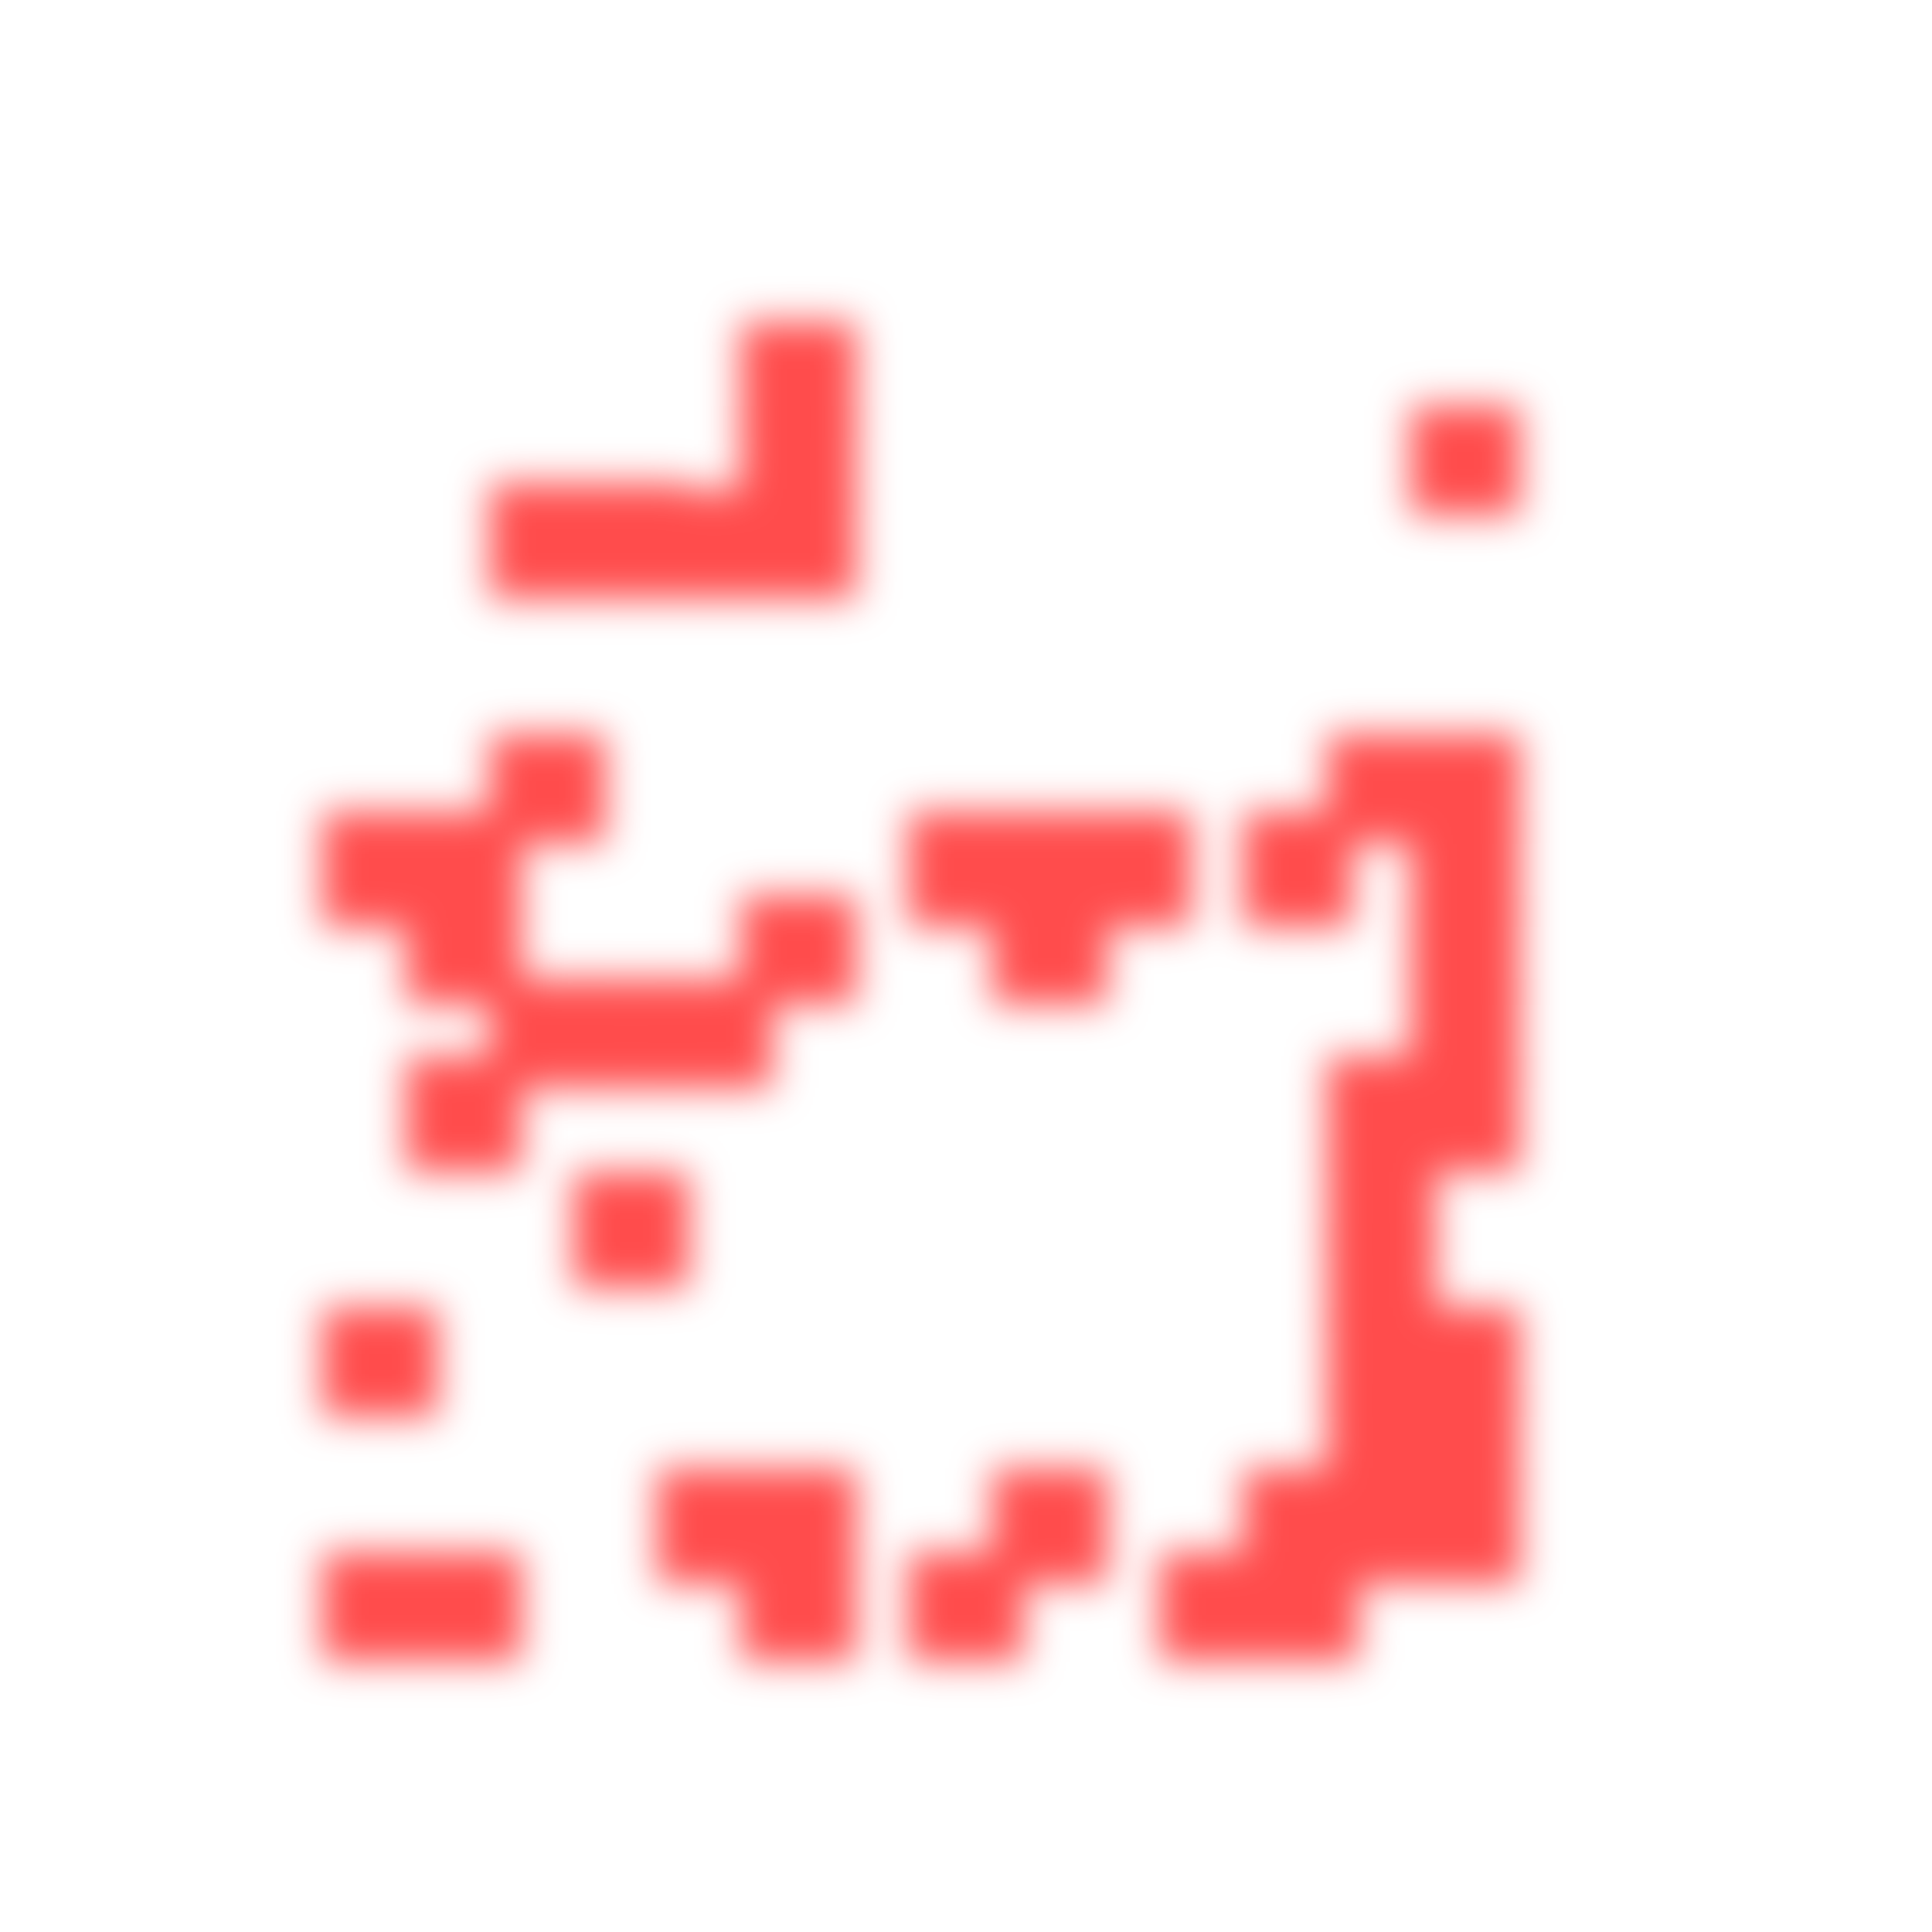
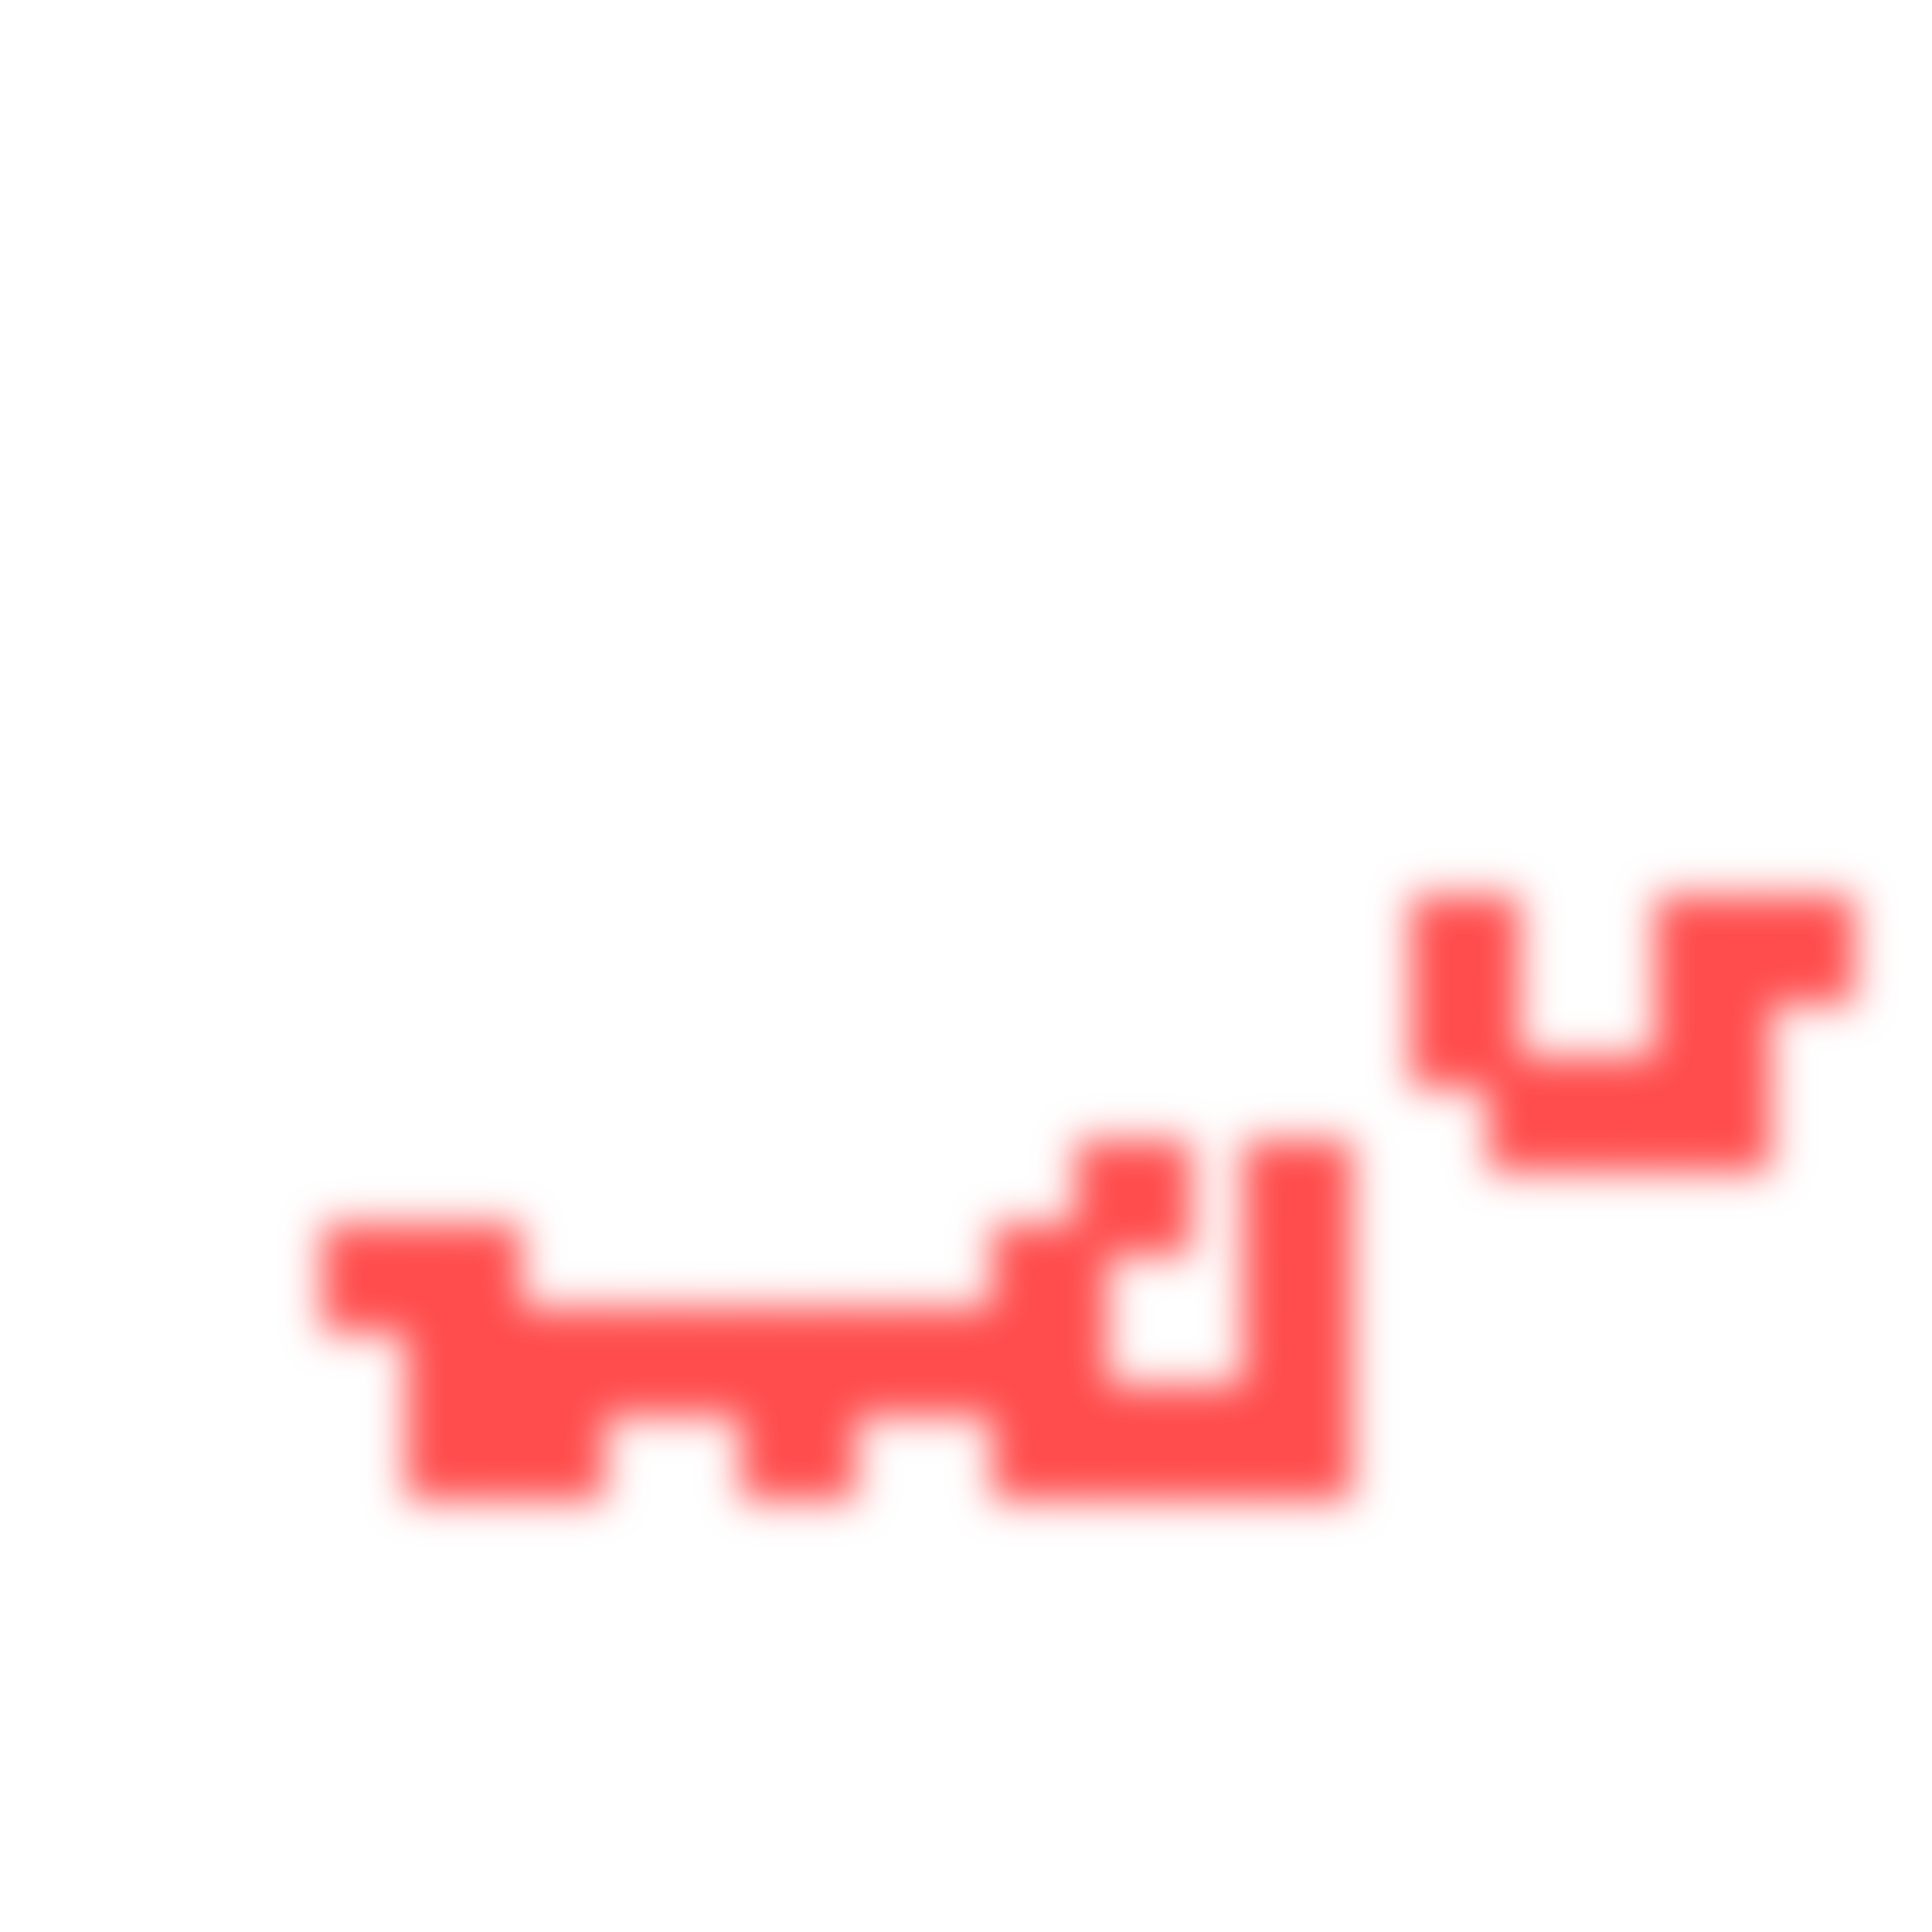
<svg xmlns="http://www.w3.org/2000/svg" width="300" height="300" viewBox="0 0 300 300" class="creatureMap" style="position:absolute;">
  <defs>
    <filter id="blur" x="-30%" y="-30%" width="160%" height="160%">
      <feGaussianBlur stdDeviation="3" />
    </filter>
    <pattern id="pattern-untameable" width="10" height="10" patternTransform="rotate(135)" patternUnits="userSpaceOnUse">
      <rect width="4" height="10" fill="black" />
    </pattern>
    <filter id="groupStroke">
      <feFlood result="outsideColor" flood-color="black" />
      <feMorphology in="SourceAlpha" operator="dilate" radius="2" />
      <feComposite result="strokeoutline1" in="outsideColor" operator="in" />
      <feComposite result="strokeoutline2" in="strokeoutline1" in2="SourceAlpha" operator="out" />
      <feGaussianBlur in="strokeoutline2" result="strokeblur" stdDeviation="1" />
    </filter>
    <style>
            .spawningMap-very-common { fill: #0F0; }
            .spawningMap-common { fill: #B2FF00; }
            .spawningMap-uncommon { fill: #FF0; }
            .spawningMap-very-uncommon { fill: #FC0; }
            .spawningMap-rare { fill: #F60; }
            .spawningMap-very-rare { fill: #F00; }
            .spawning-map-point { stroke:black; stroke-width:1; }
        </style>
  </defs>
  <g filter="url(#blur)" opacity="0.7">
    <g class="spawningMap-very-rare">
-       <rect x="206" y="164" width="17" height="18" />
-       <rect x="89" y="75" width="18" height="18" />
-       <rect x="219" y="164" width="17" height="18" />
+       <rect x="257" y="139" width="18" height="17" />
+       <rect x="257" y="152" width="18" height="17" />
+       <rect x="257" y="164" width="18" height="18" />
+       <rect x="244" y="164" width="18" height="18" />
+       <rect x="270" y="139" width="18" height="17" />
+       <rect x="50" y="190" width="18" height="17" />
+       <rect x="63" y="190" width="18" height="17" />
+       <rect x="63" y="203" width="18" height="17" />
+       <rect x="76" y="203" width="18" height="17" />
+       <rect x="76" y="215" width="18" height="18" />
+       <rect x="63" y="215" width="18" height="18" />
+       <rect x="89" y="203" width="18" height="17" />
+       <rect x="102" y="203" width="18" height="17" />
+       <rect x="115" y="203" width="18" height="17" />
+       <rect x="128" y="203" width="18" height="17" />
+       <rect x="115" y="215" width="18" height="18" />
+       <rect x="154" y="190" width="18" height="17" />
+       <rect x="141" y="203" width="18" height="17" />
+       <rect x="154" y="203" width="18" height="17" />
+       <rect x="154" y="215" width="18" height="18" />
+       <rect x="167" y="177" width="18" height="18" />
+       <rect x="180" y="215" width="18" height="18" />
+       <rect x="167" y="215" width="18" height="18" />
+       <rect x="193" y="177" width="17" height="18" />
+       <rect x="193" y="190" width="17" height="17" />
+       <rect x="193" y="203" width="17" height="17" />
+       <rect x="193" y="215" width="17" height="18" />
+       <rect x="219" y="139" width="17" height="17" />
      <rect x="219" y="152" width="17" height="17" />
-       <rect x="219" y="139" width="17" height="17" />
-       <rect x="219" y="126" width="17" height="18" />
-       <rect x="219" y="114" width="17" height="17" />
-       <rect x="63" y="241" width="18" height="17" />
-       <rect x="50" y="241" width="18" height="17" />
-       <rect x="206" y="114" width="17" height="17" />
-       <rect x="115" y="50" width="18" height="18" />
-       <rect x="50" y="203" width="18" height="17" />
-       <rect x="115" y="63" width="18" height="17" />
-       <rect x="63" y="164" width="18" height="18" />
-       <rect x="76" y="152" width="18" height="17" />
-       <rect x="89" y="152" width="18" height="17" />
-       <rect x="102" y="152" width="18" height="17" />
-       <rect x="115" y="139" width="18" height="17" />
-       <rect x="141" y="126" width="18" height="18" />
-       <rect x="154" y="126" width="18" height="18" />
-       <rect x="154" y="139" width="18" height="17" />
-       <rect x="167" y="126" width="18" height="18" />
-       <rect x="89" y="182" width="18" height="18" />
-       <rect x="115" y="76" width="18" height="17" />
-       <rect x="219" y="63" width="17" height="17" />
-       <rect x="102" y="76" width="18" height="17" />
-       <rect x="76" y="75" width="18" height="18" />
-       <rect x="76" y="114" width="18" height="17" />
-       <rect x="63" y="126" width="18" height="18" />
-       <rect x="63" y="139" width="18" height="17" />
-       <rect x="193" y="126" width="17" height="18" />
-       <rect x="115" y="228" width="18" height="18" />
-       <rect x="102" y="228" width="18" height="18" />
-       <rect x="115" y="241" width="18" height="17" />
-       <rect x="50" y="126" width="18" height="18" />
-       <rect x="141" y="241" width="18" height="17" />
-       <rect x="154" y="228" width="18" height="18" />
-       <rect x="193" y="228" width="18" height="18" />
-       <rect x="180" y="241" width="18" height="17" />
-       <rect x="193" y="241" width="18" height="17" />
-       <rect x="206" y="228" width="17" height="18" />
-       <rect x="206" y="215" width="17" height="18" />
-       <rect x="219" y="215" width="17" height="18" />
-       <rect x="219" y="228" width="17" height="18" />
-       <rect x="219" y="203" width="17" height="17" />
-       <rect x="206" y="203" width="17" height="17" />
-       <rect x="206" y="190" width="17" height="17" />
-       <rect x="206" y="177" width="17" height="18" />
+       <rect x="231" y="164" width="18" height="18" />
    </g>
  </g>
</svg>
